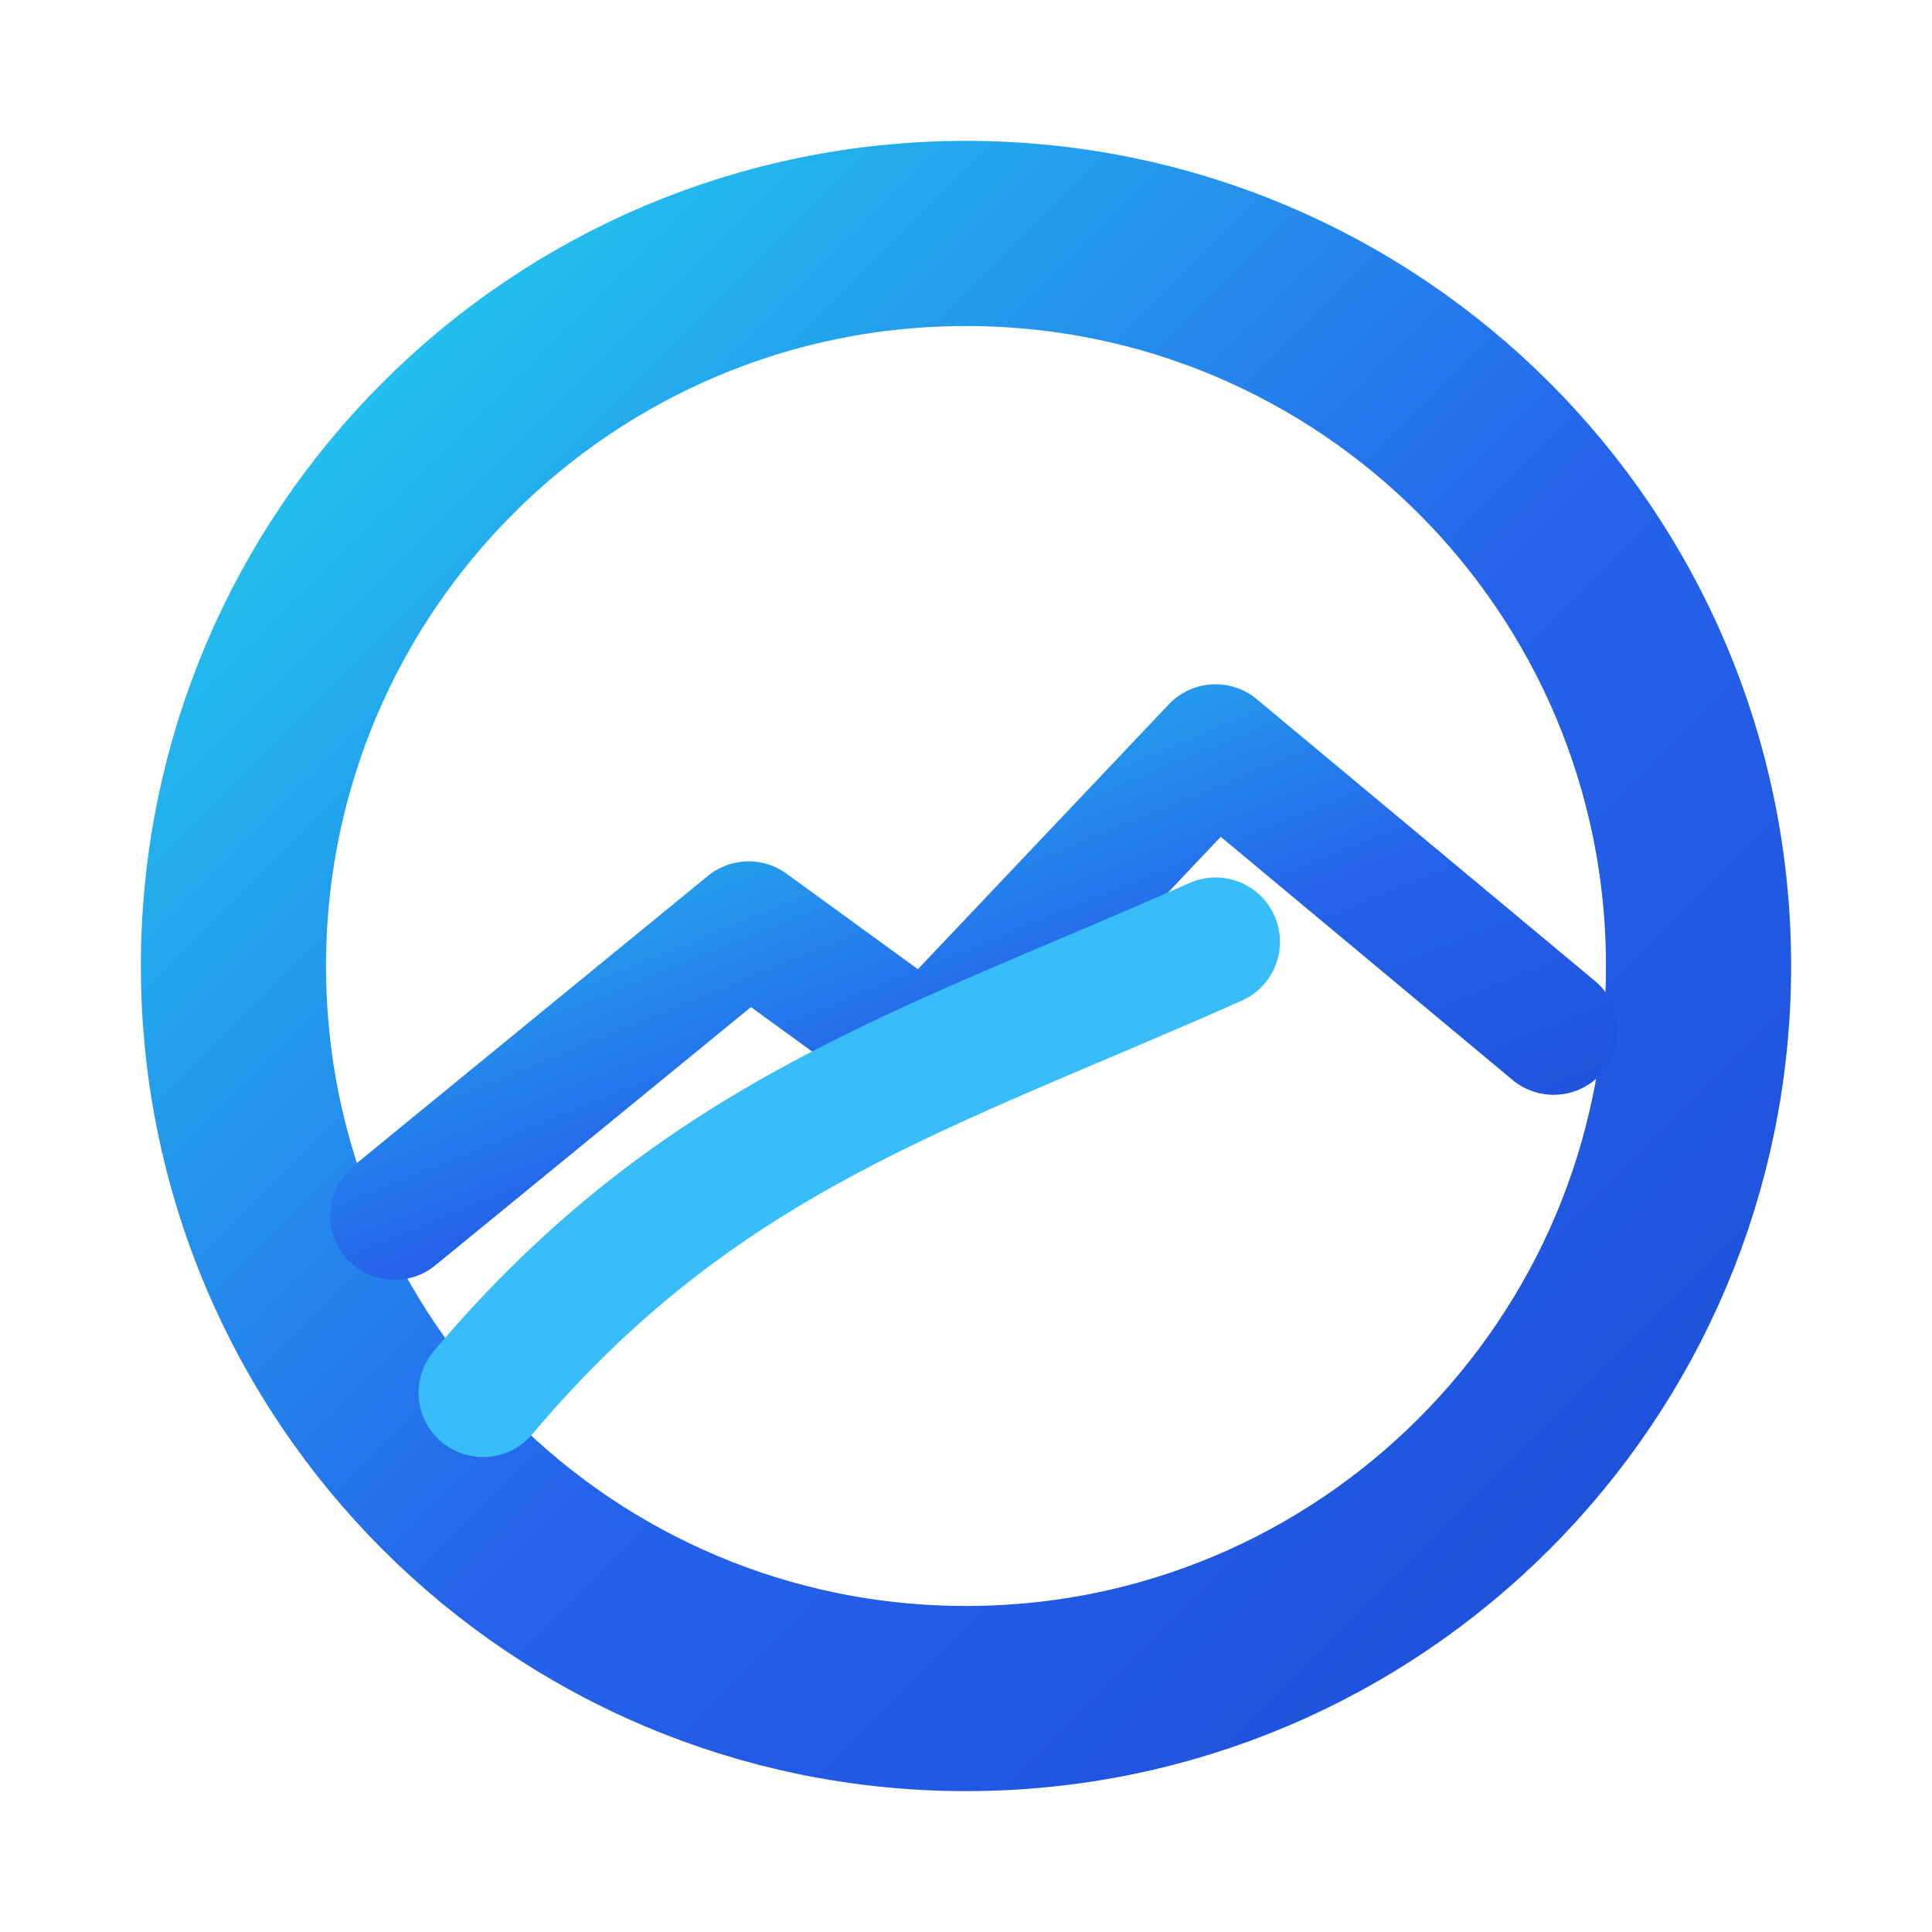
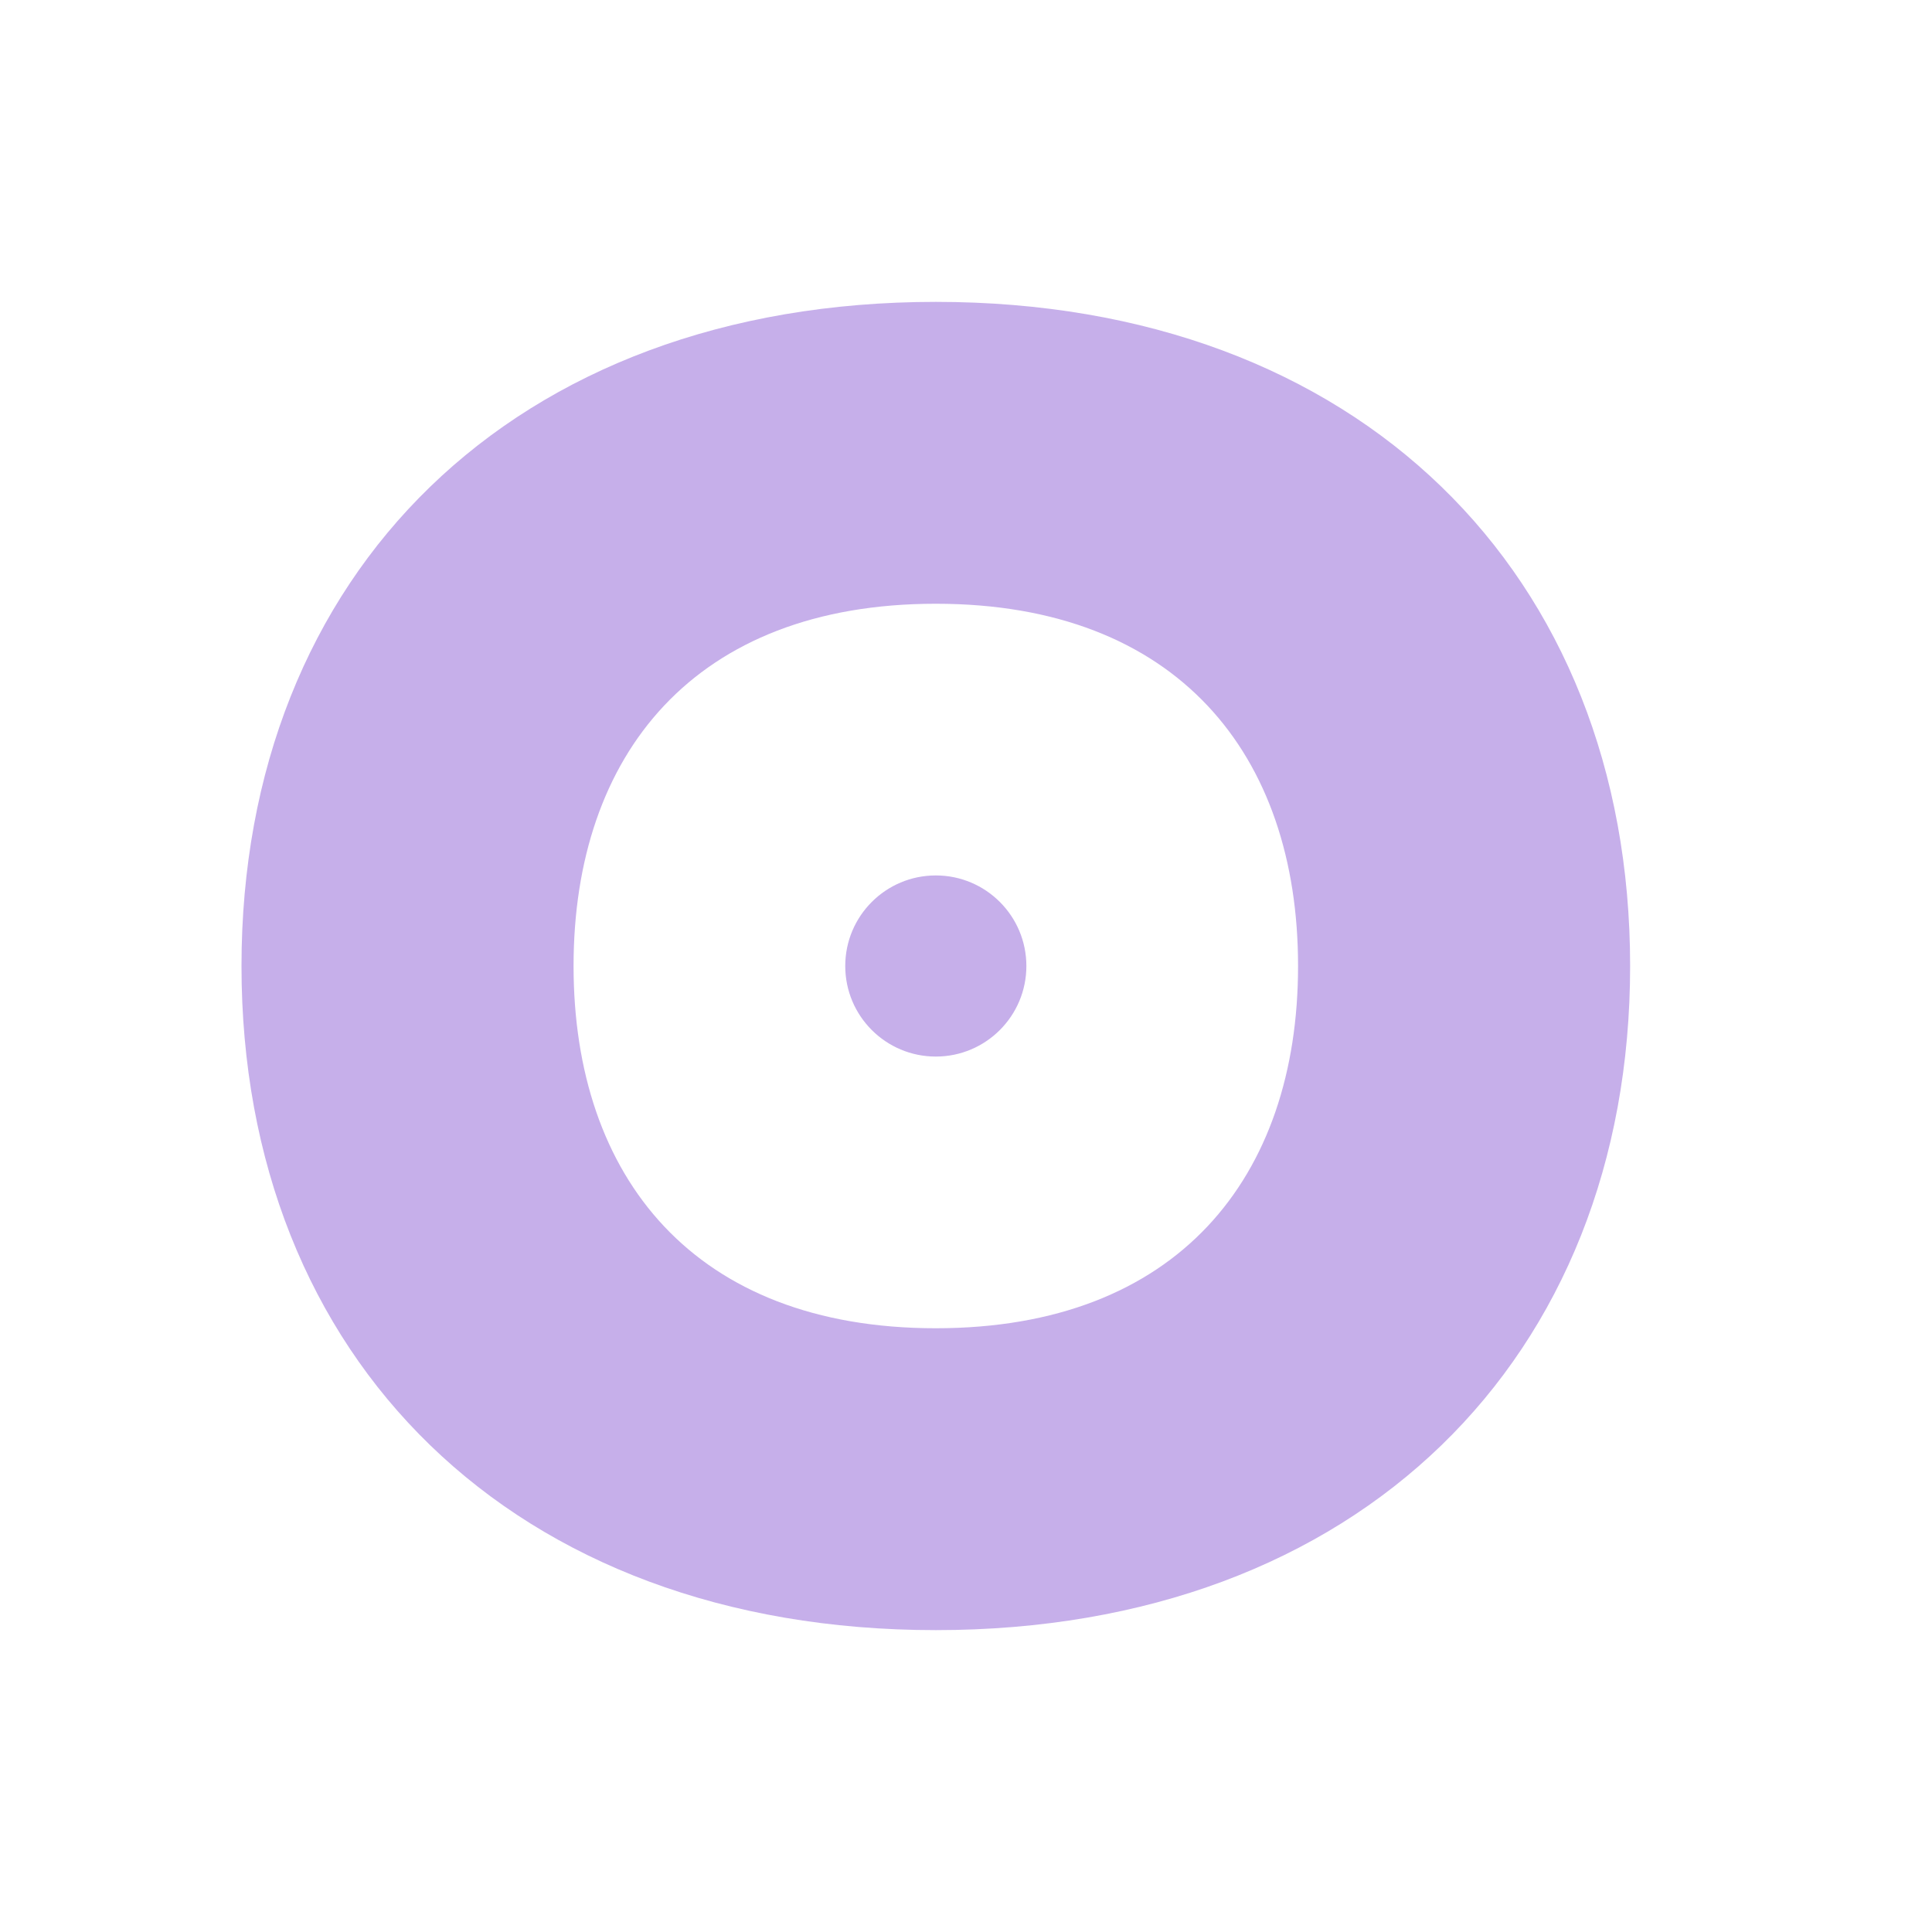
- <svg xmlns="http://www.w3.org/2000/svg" viewBox="0 0 240 240" role="img" aria-labelledby="title desc">
-   <defs>
-     <linearGradient id="g" x1="0" y1="0" x2="1" y2="1">
-       <stop offset="0" stop-color="#22d3ee" />
-       <stop offset=".55" stop-color="#2563eb" />
-       <stop offset="1" stop-color="#1d4ed8" />
-     </linearGradient>
-   </defs>
-   <circle cx="120" cy="120" r="91" fill="none" stroke="url(#g)" stroke-width="23" />
-   <path d="M49 151 93 115l22 16 36-38 42 35" fill="none" stroke="url(#g)" stroke-width="16" stroke-linecap="round" stroke-linejoin="round" />
-   <path d="M60 173c27-32 55-40 91-56" fill="none" stroke="#38bdf8" stroke-width="16" stroke-linecap="round" />
+ <svg xmlns="http://www.w3.org/2000/svg" viewBox="0 0 64 64" width="64" height="64" role="img" aria-label="OTRI — Open Trail Running Index">
+   <g transform="translate(7 8)">
+     <path d="M24 2C10 2 1 11 1 24s9 22 23 22 23-9 23-22S38 2 24 2Zm0 10c8 0 12 5 12 12s-4 12-12 12-12-5-12-12 4-12 12-12Z" fill="#c6afea" fill-rule="evenodd" />
+     <circle cx="24" cy="24" r="3" fill="#c6afea" />
+   </g>
</svg>
